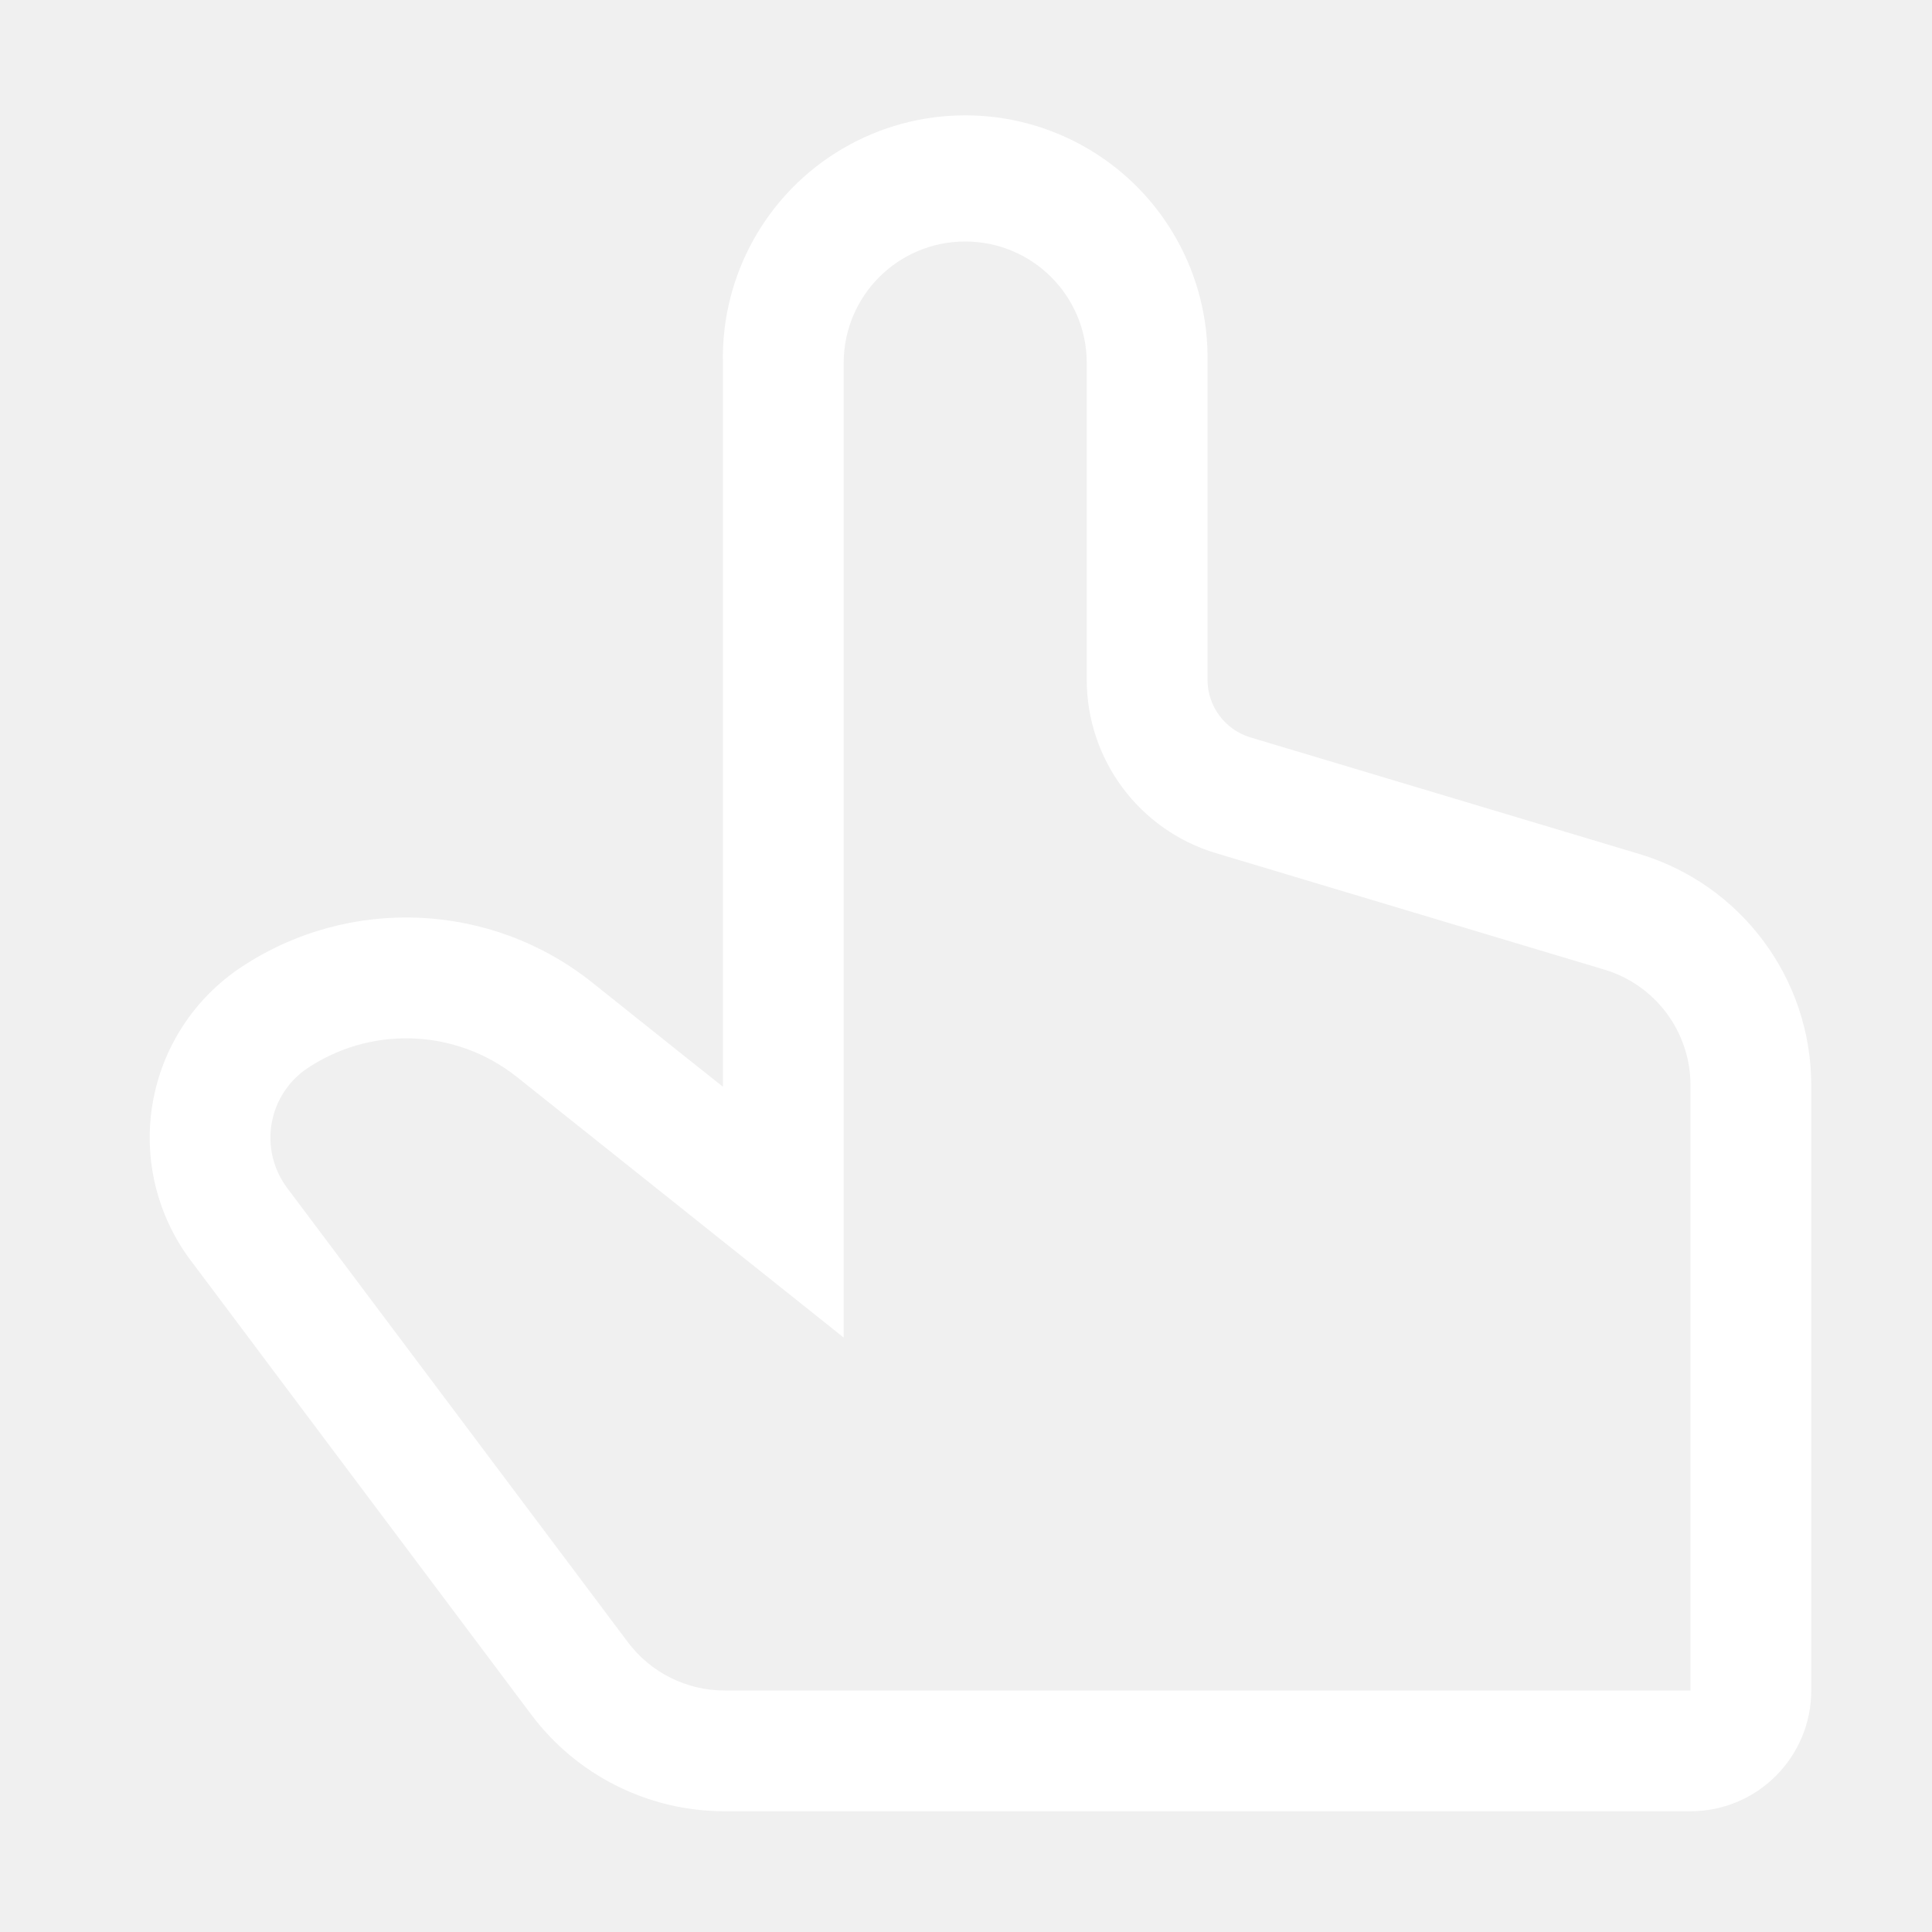
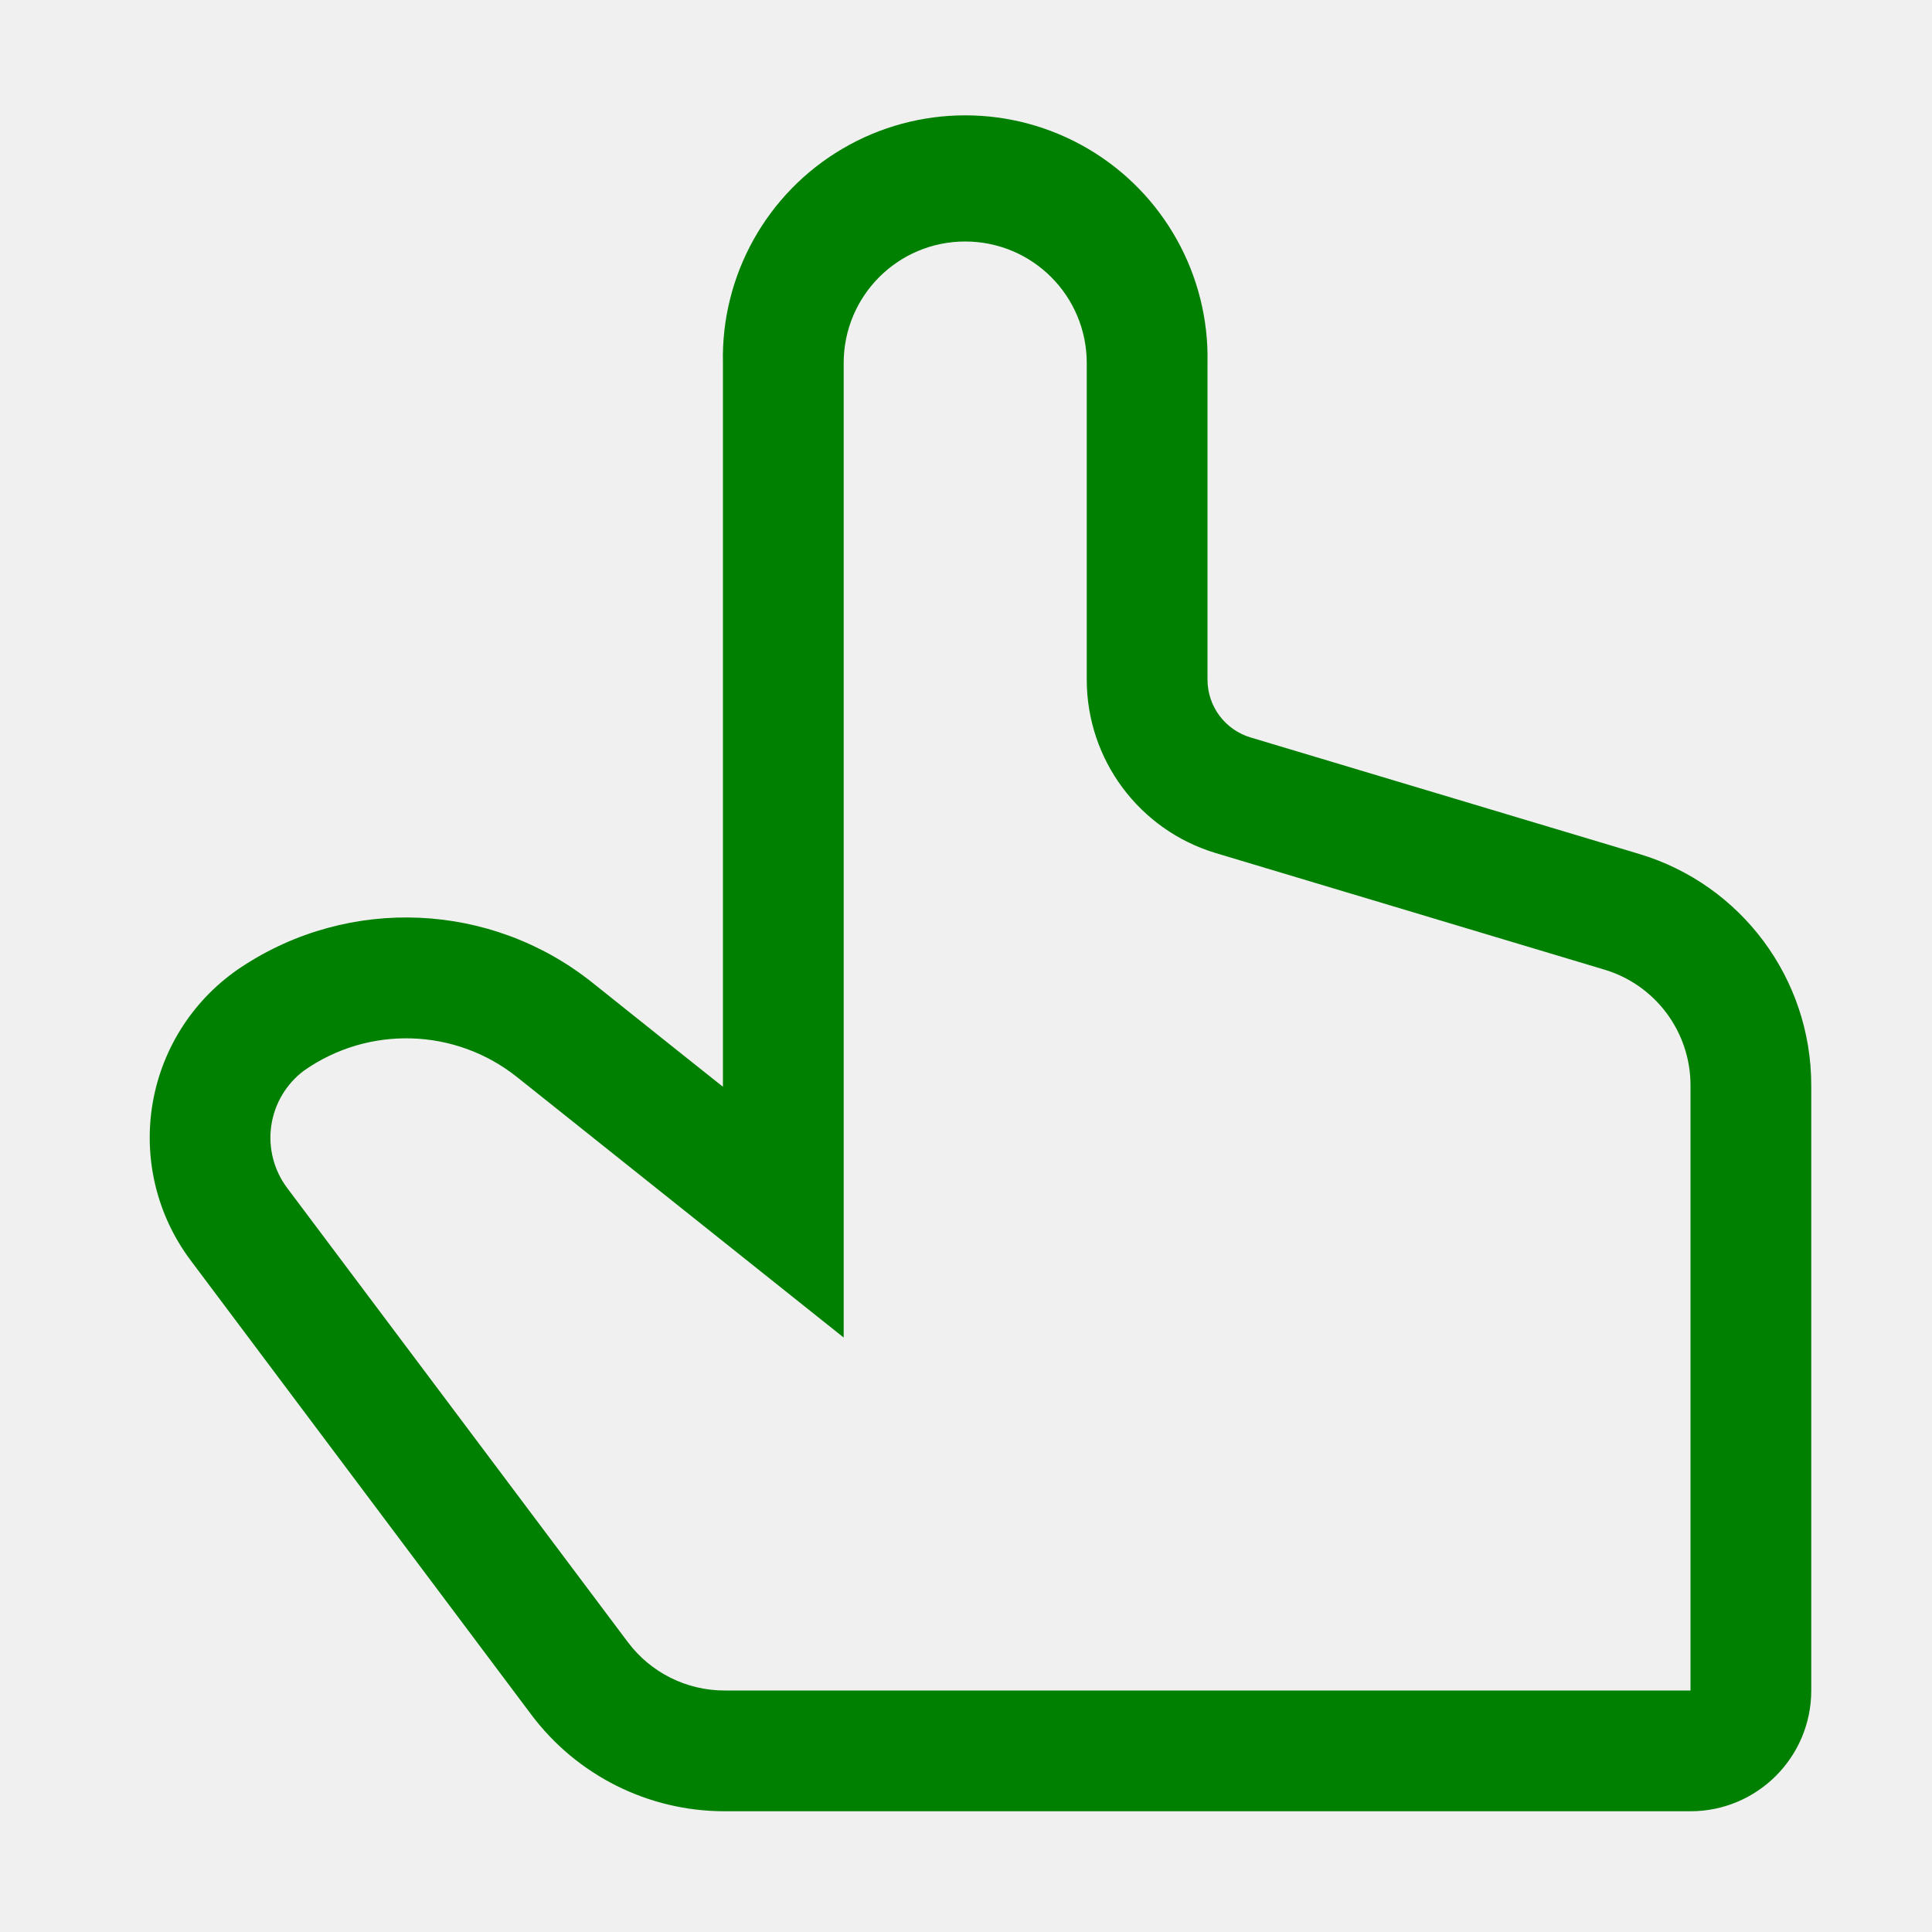
- <svg xmlns="http://www.w3.org/2000/svg" width="64px" height="64px" viewBox="0 0 1024 1024" fill="#000000">
+ <svg xmlns="http://www.w3.org/2000/svg" width="64px" height="64px" viewBox="0 0 1024 1024" fill="#008000">
  <g id="SVGRepo_bgCarrier" stroke-width="0" />
  <g id="SVGRepo_tracerCarrier" stroke-linecap="round" stroke-linejoin="round" />
  <g id="SVGRepo_iconCarrier">
-     <path fill="#ffffff" d="M511.552 128c-35.584 0-64.384 28.8-64.384 64.448v516.48L274.048 570.88a94.272 94.272 0 0 0-112.896-3.456 44.416 44.416 0 0 0-8.96 62.208L332.8 870.4A64 64 0 0 0 384 896h512V575.232a64 64 0 0 0-45.632-61.312l-205.952-61.76A96 96 0 0 1 576 360.192V192.448C576 156.8 547.2 128 511.552 128zM359.04 556.8l24.128 19.2V192.448a128.448 128.448 0 1 1 256.832 0v167.744a32 32 0 0 0 22.784 30.656l206.016 61.76A128 128 0 0 1 960 575.232V896a64 64 0 0 1-64 64H384a128 128 0 0 1-102.4-51.2L101.056 668.032A108.416 108.416 0 0 1 128 512.512a158.272 158.272 0 0 1 185.984 8.32L359.04 556.8z" />
+     <path fill="#008000" d="M511.552 128c-35.584 0-64.384 28.8-64.384 64.448v516.48L274.048 570.88a94.272 94.272 0 0 0-112.896-3.456 44.416 44.416 0 0 0-8.96 62.208L332.8 870.4A64 64 0 0 0 384 896h512V575.232a64 64 0 0 0-45.632-61.312l-205.952-61.76A96 96 0 0 1 576 360.192V192.448C576 156.8 547.2 128 511.552 128zM359.04 556.8l24.128 19.2V192.448a128.448 128.448 0 1 1 256.832 0v167.744a32 32 0 0 0 22.784 30.656l206.016 61.76A128 128 0 0 1 960 575.232V896a64 64 0 0 1-64 64H384a128 128 0 0 1-102.4-51.2L101.056 668.032A108.416 108.416 0 0 1 128 512.512a158.272 158.272 0 0 1 185.984 8.32L359.04 556.8z" />
  </g>
</svg>
